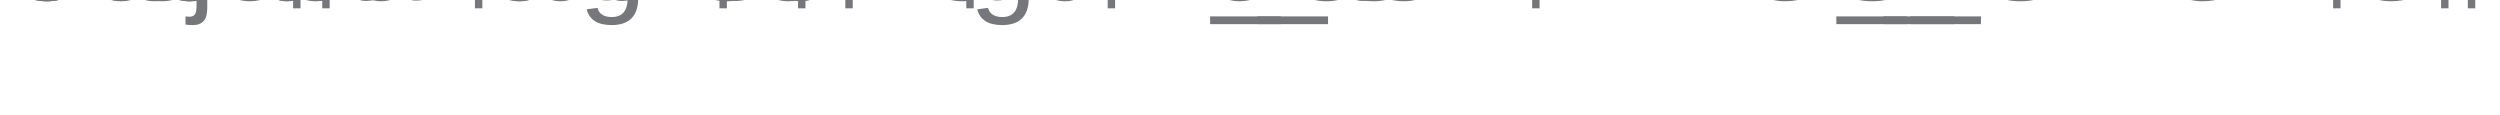
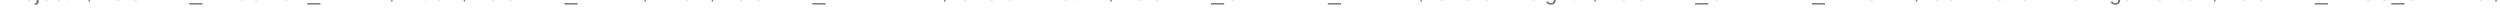
- <svg xmlns="http://www.w3.org/2000/svg" baseProfile="full" viewBox="0 0 $VIEWPORT$" id="matchbox">
+ <svg xmlns="http://www.w3.org/2000/svg" baseProfile="full" viewBox="0 0 $VIEWBOX$" id="matchbox">
  <style>
        .small { font: sans-serif; font-family: Arial, Helvetica, sans-serif }
    </style>
  <g id="base" transform="translate(0, 0)">
    <g id="base-cut" class="cut" fill="none" stroke="#d41a5a" stroke-width="2">
-             $BASE-CUT$
+             $SVGPATH$
        </g>
  </g>
  <g id="document-labels" class="labels" fill="#75777a" stroke="none">
-     <text x="$LABEL_X$" y="$LABEL_PROJECT_Y$" class="small">Project: $PROJECT$</text>
-     <text x="$LABEL_X$" y="$LABEL_TITLE_Y$" class="small">Title: $TITLE$</text>
-     <text x="$LABEL_X$" y="$LABEL_FILENAME_Y$" class="small">File: $FILENAME$</text>
-     <text x="$LABEL_X$" y="$LABEL_OVERALL_WIDTH_Y$" class="small">Overall width: $LABEL_OVERALL_WIDTH$</text>
-     <text x="$LABEL_X$" y="$LABEL_OVERALL_HEIGHT_Y$" class="small">Overall height: $LABEL_OVERALL_HEIGHT$</text>
-     <text x="$LABEL_X$" y="$ARGS_STRING_Y$" class="small">Command Line Arguments: $ARGS_STRING$</text>
+     <text x="$LABEL_X$" y="$LABEL_PROJECT_Y$">
+       <tspan x="$LABEL_X$" dy="$LABEL_Y_SPACING$" class="small">Project: $FOOTER_PROJECT_NAME$</tspan>
+       <tspan x="$LABEL_X$" dy="$LABEL_Y_SPACING$" class="small">Title: $FOOTER_TITLE$</tspan>
+       <tspan x="$LABEL_X$" dy="$LABEL_Y_SPACING$" class="small">File: $FOOTER_FILENAME$</tspan>
+       <tspan x="$LABEL_X$" dy="$LABEL_Y_SPACING$" class="small">Overall Width: $FOOTER_OVERALL_WIDTH$</tspan>
+       <tspan x="$LABEL_X$" dy="$LABEL_Y_SPACING$" class="small">Overall Height: $FOOTER_OVERALL_HEIGHT$</tspan>
+       <tspan x="$LABEL_X$" dy="$LABEL_Y_SPACING$" class="small">Command Line Arguments: $FOOTER_ARGS_STRING$</tspan>
+     </text>
  </g>
</svg>
